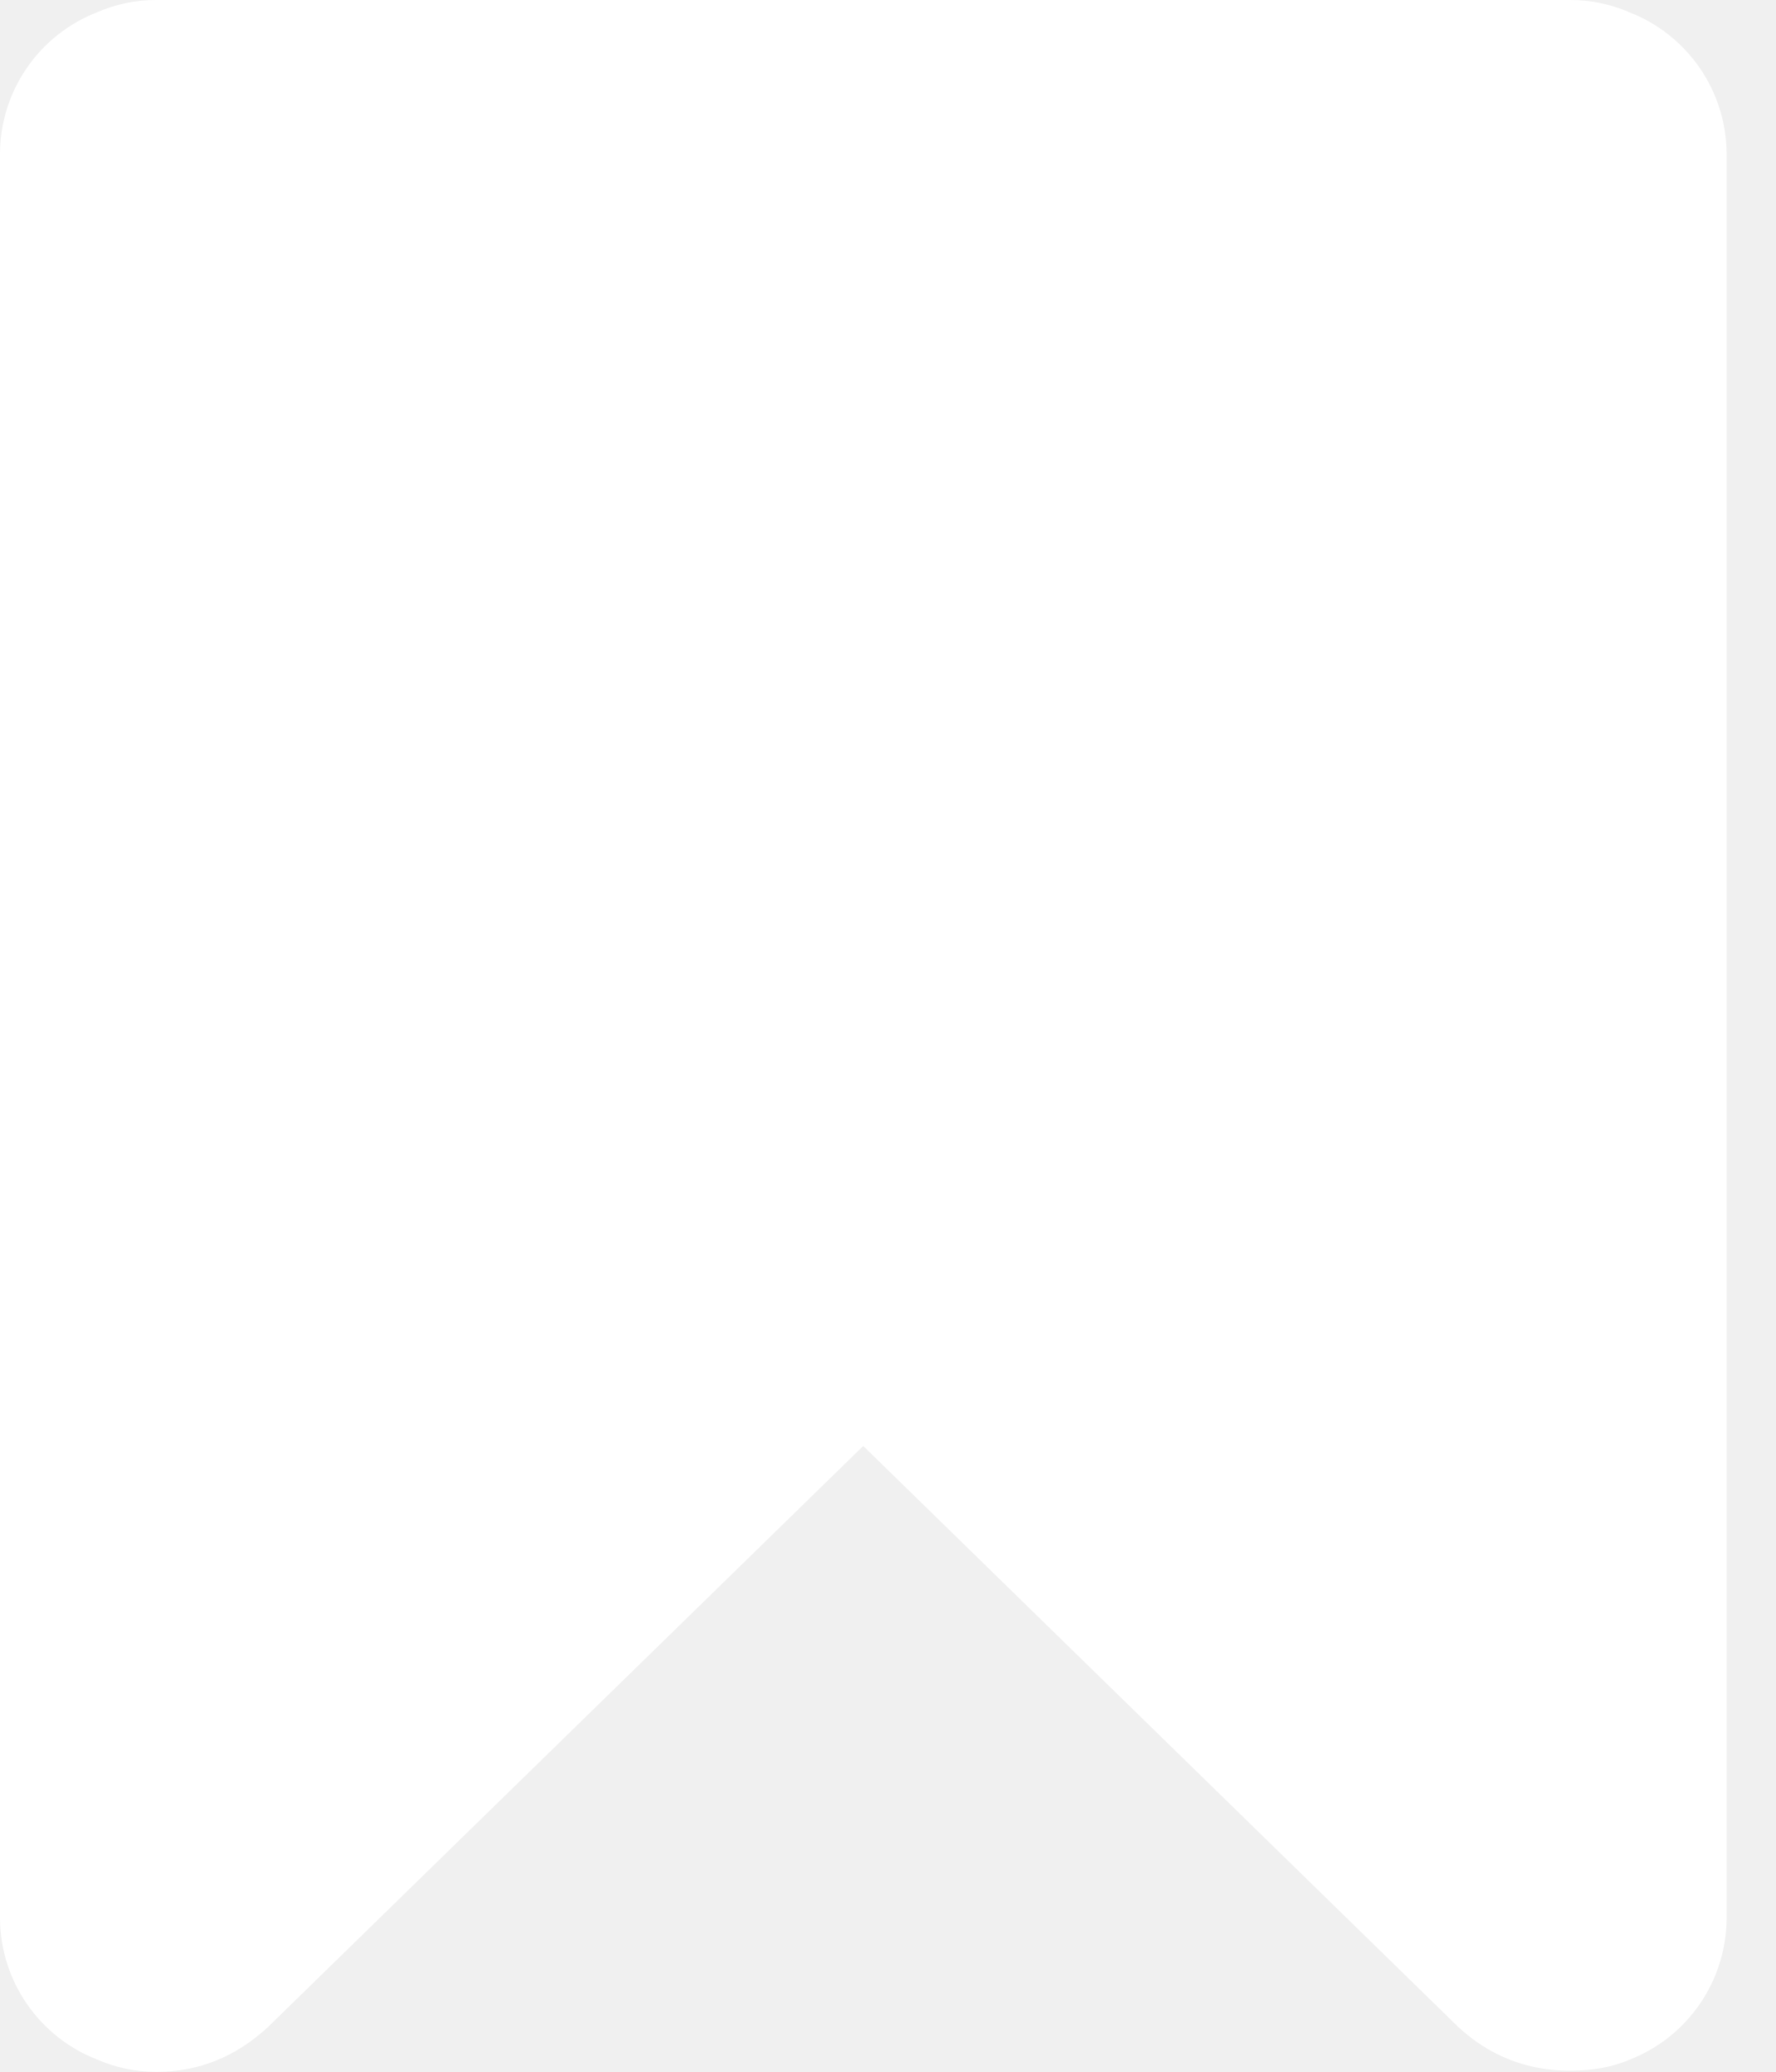
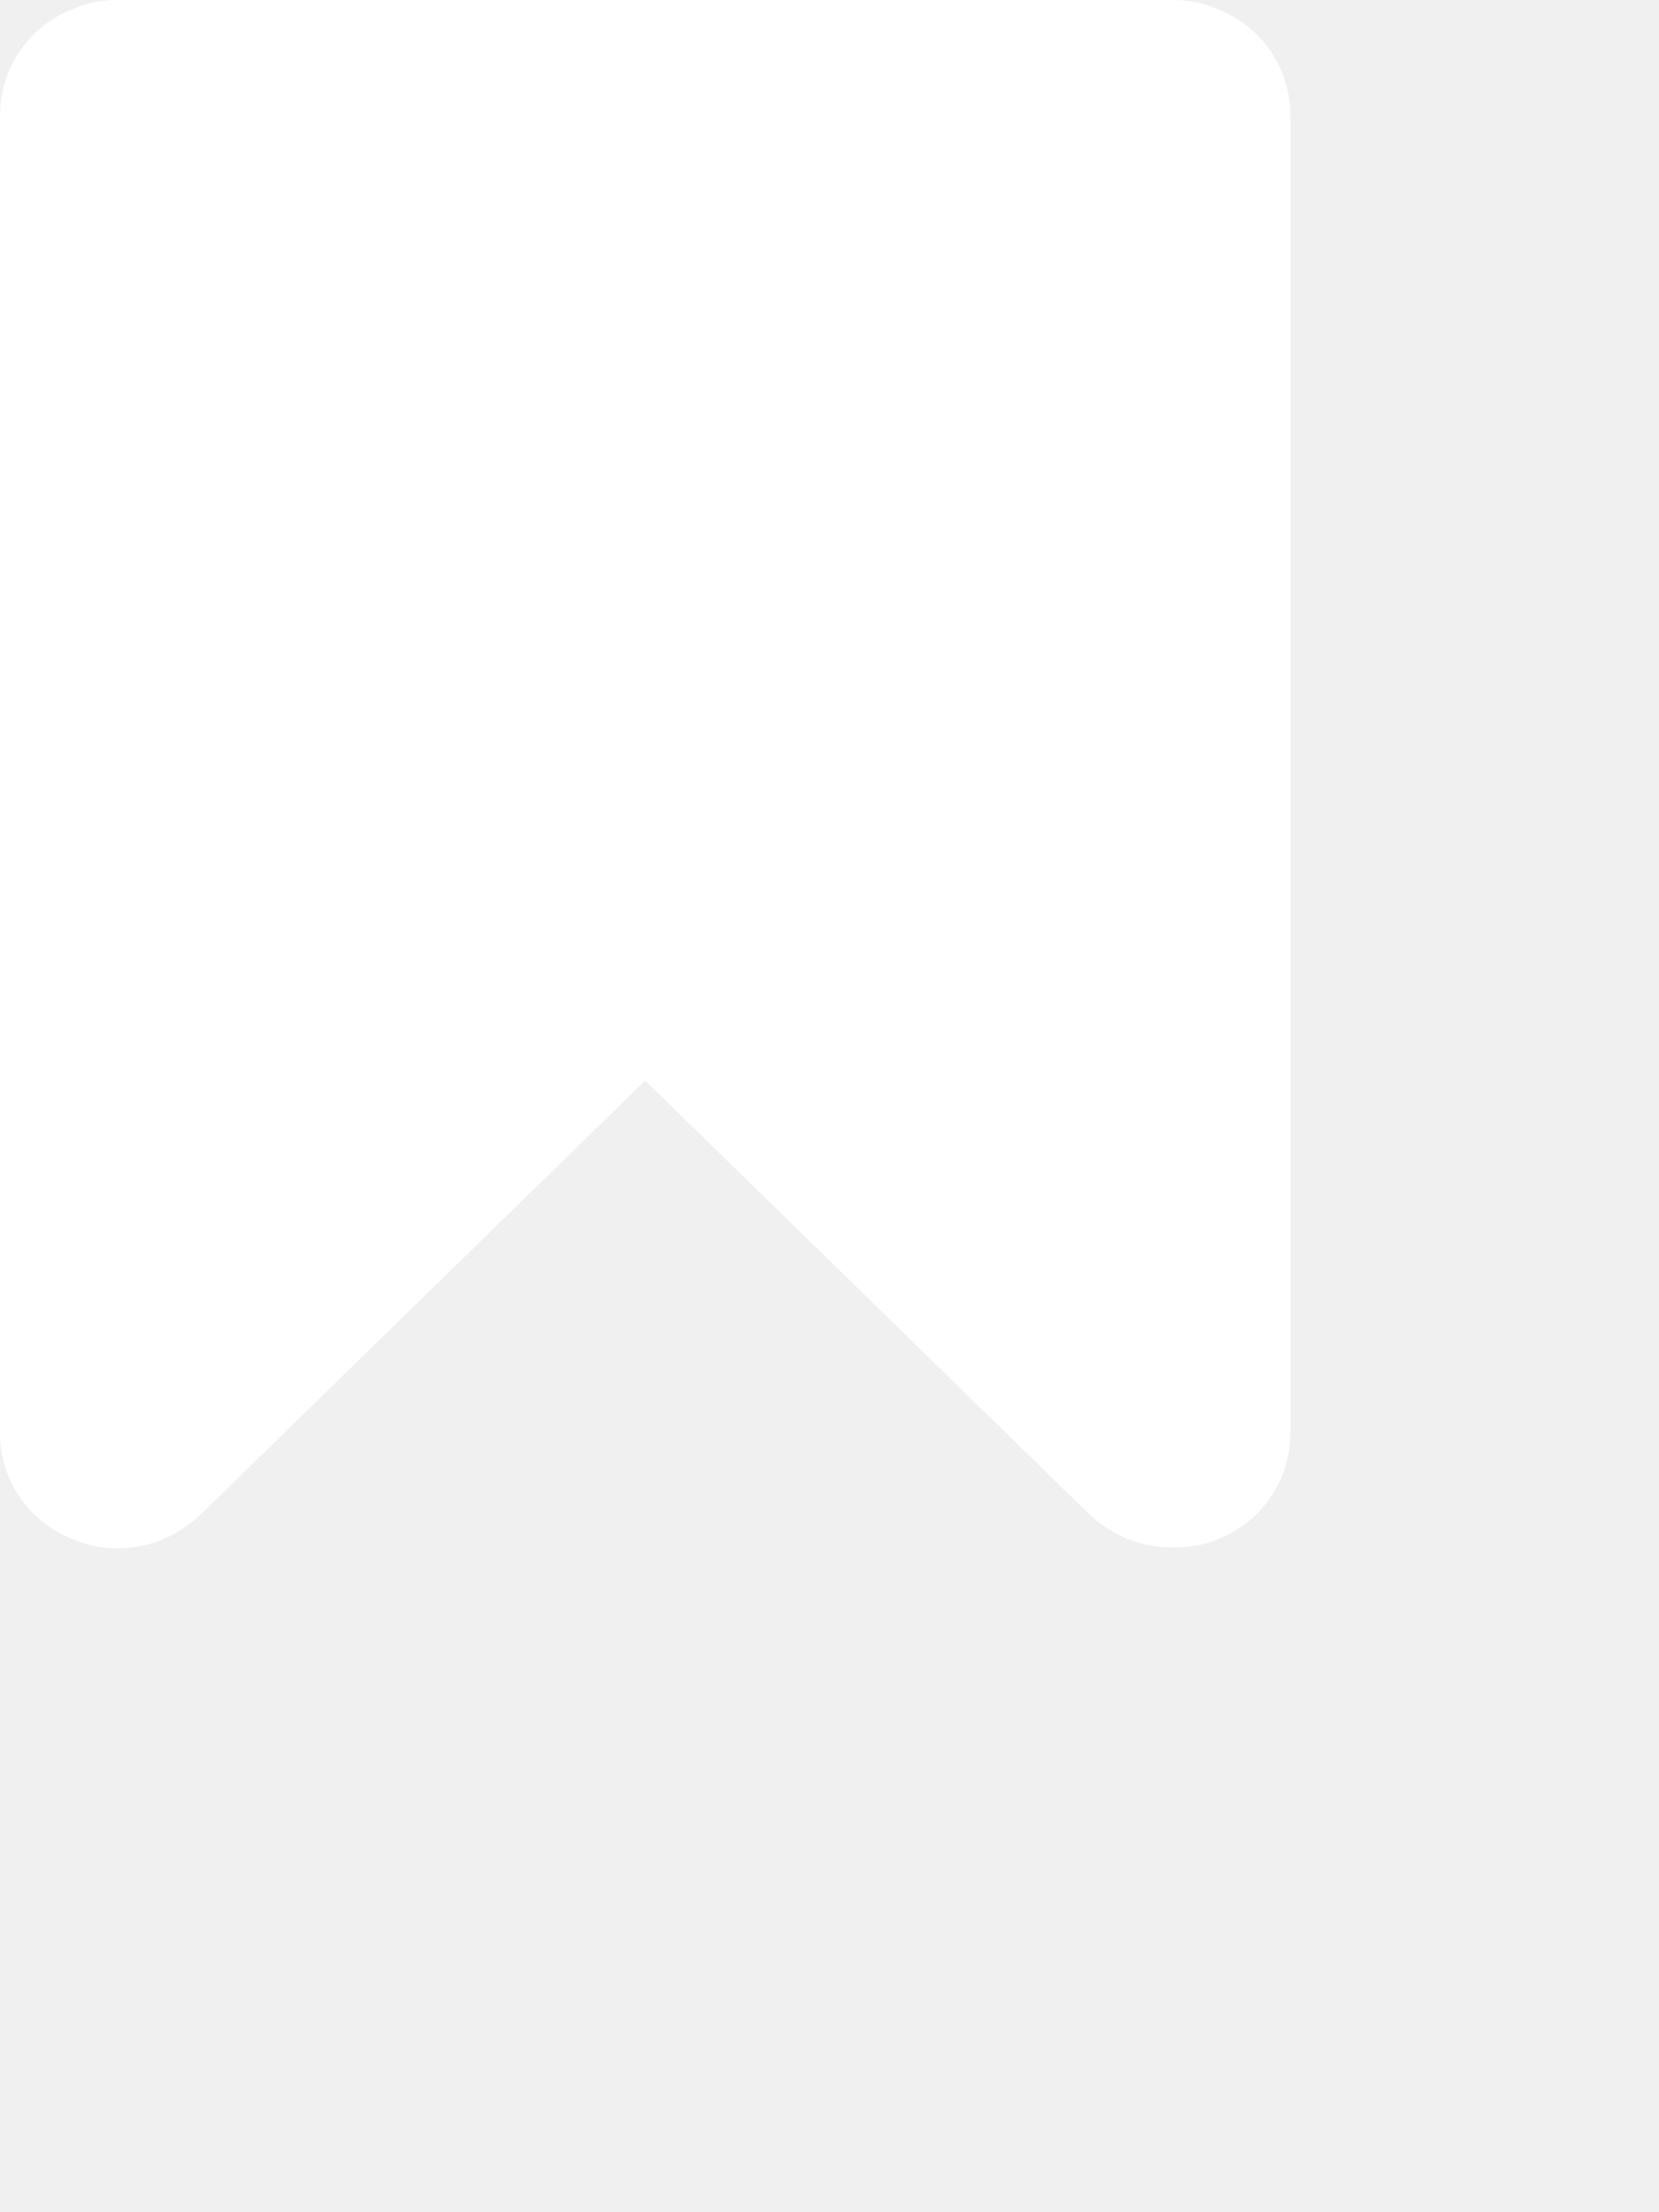
- <svg xmlns="http://www.w3.org/2000/svg" width="12" height="14">
+ <svg xmlns="http://www.w3.org/2000/svg" width="15" height="20">
  <path d="M10.61 0c.14 0 .273.028.4.083a1.03 1.03 0 0 1 .657.953v11.928a1.03 1.03 0 0 1-.656.953c-.116.05-.25.074-.402.074-.291 0-.543-.099-.756-.296L5.833 9.77l-4.02 3.924c-.218.203-.47.305-.756.305a.995.995 0 0 1-.4-.083A1.03 1.03 0 0 1 0 12.964V1.036A1.03 1.03 0 0 1 .656.083.995.995 0 0 1 1.057 0h9.552Z" fill="#FFF" />
</svg>
